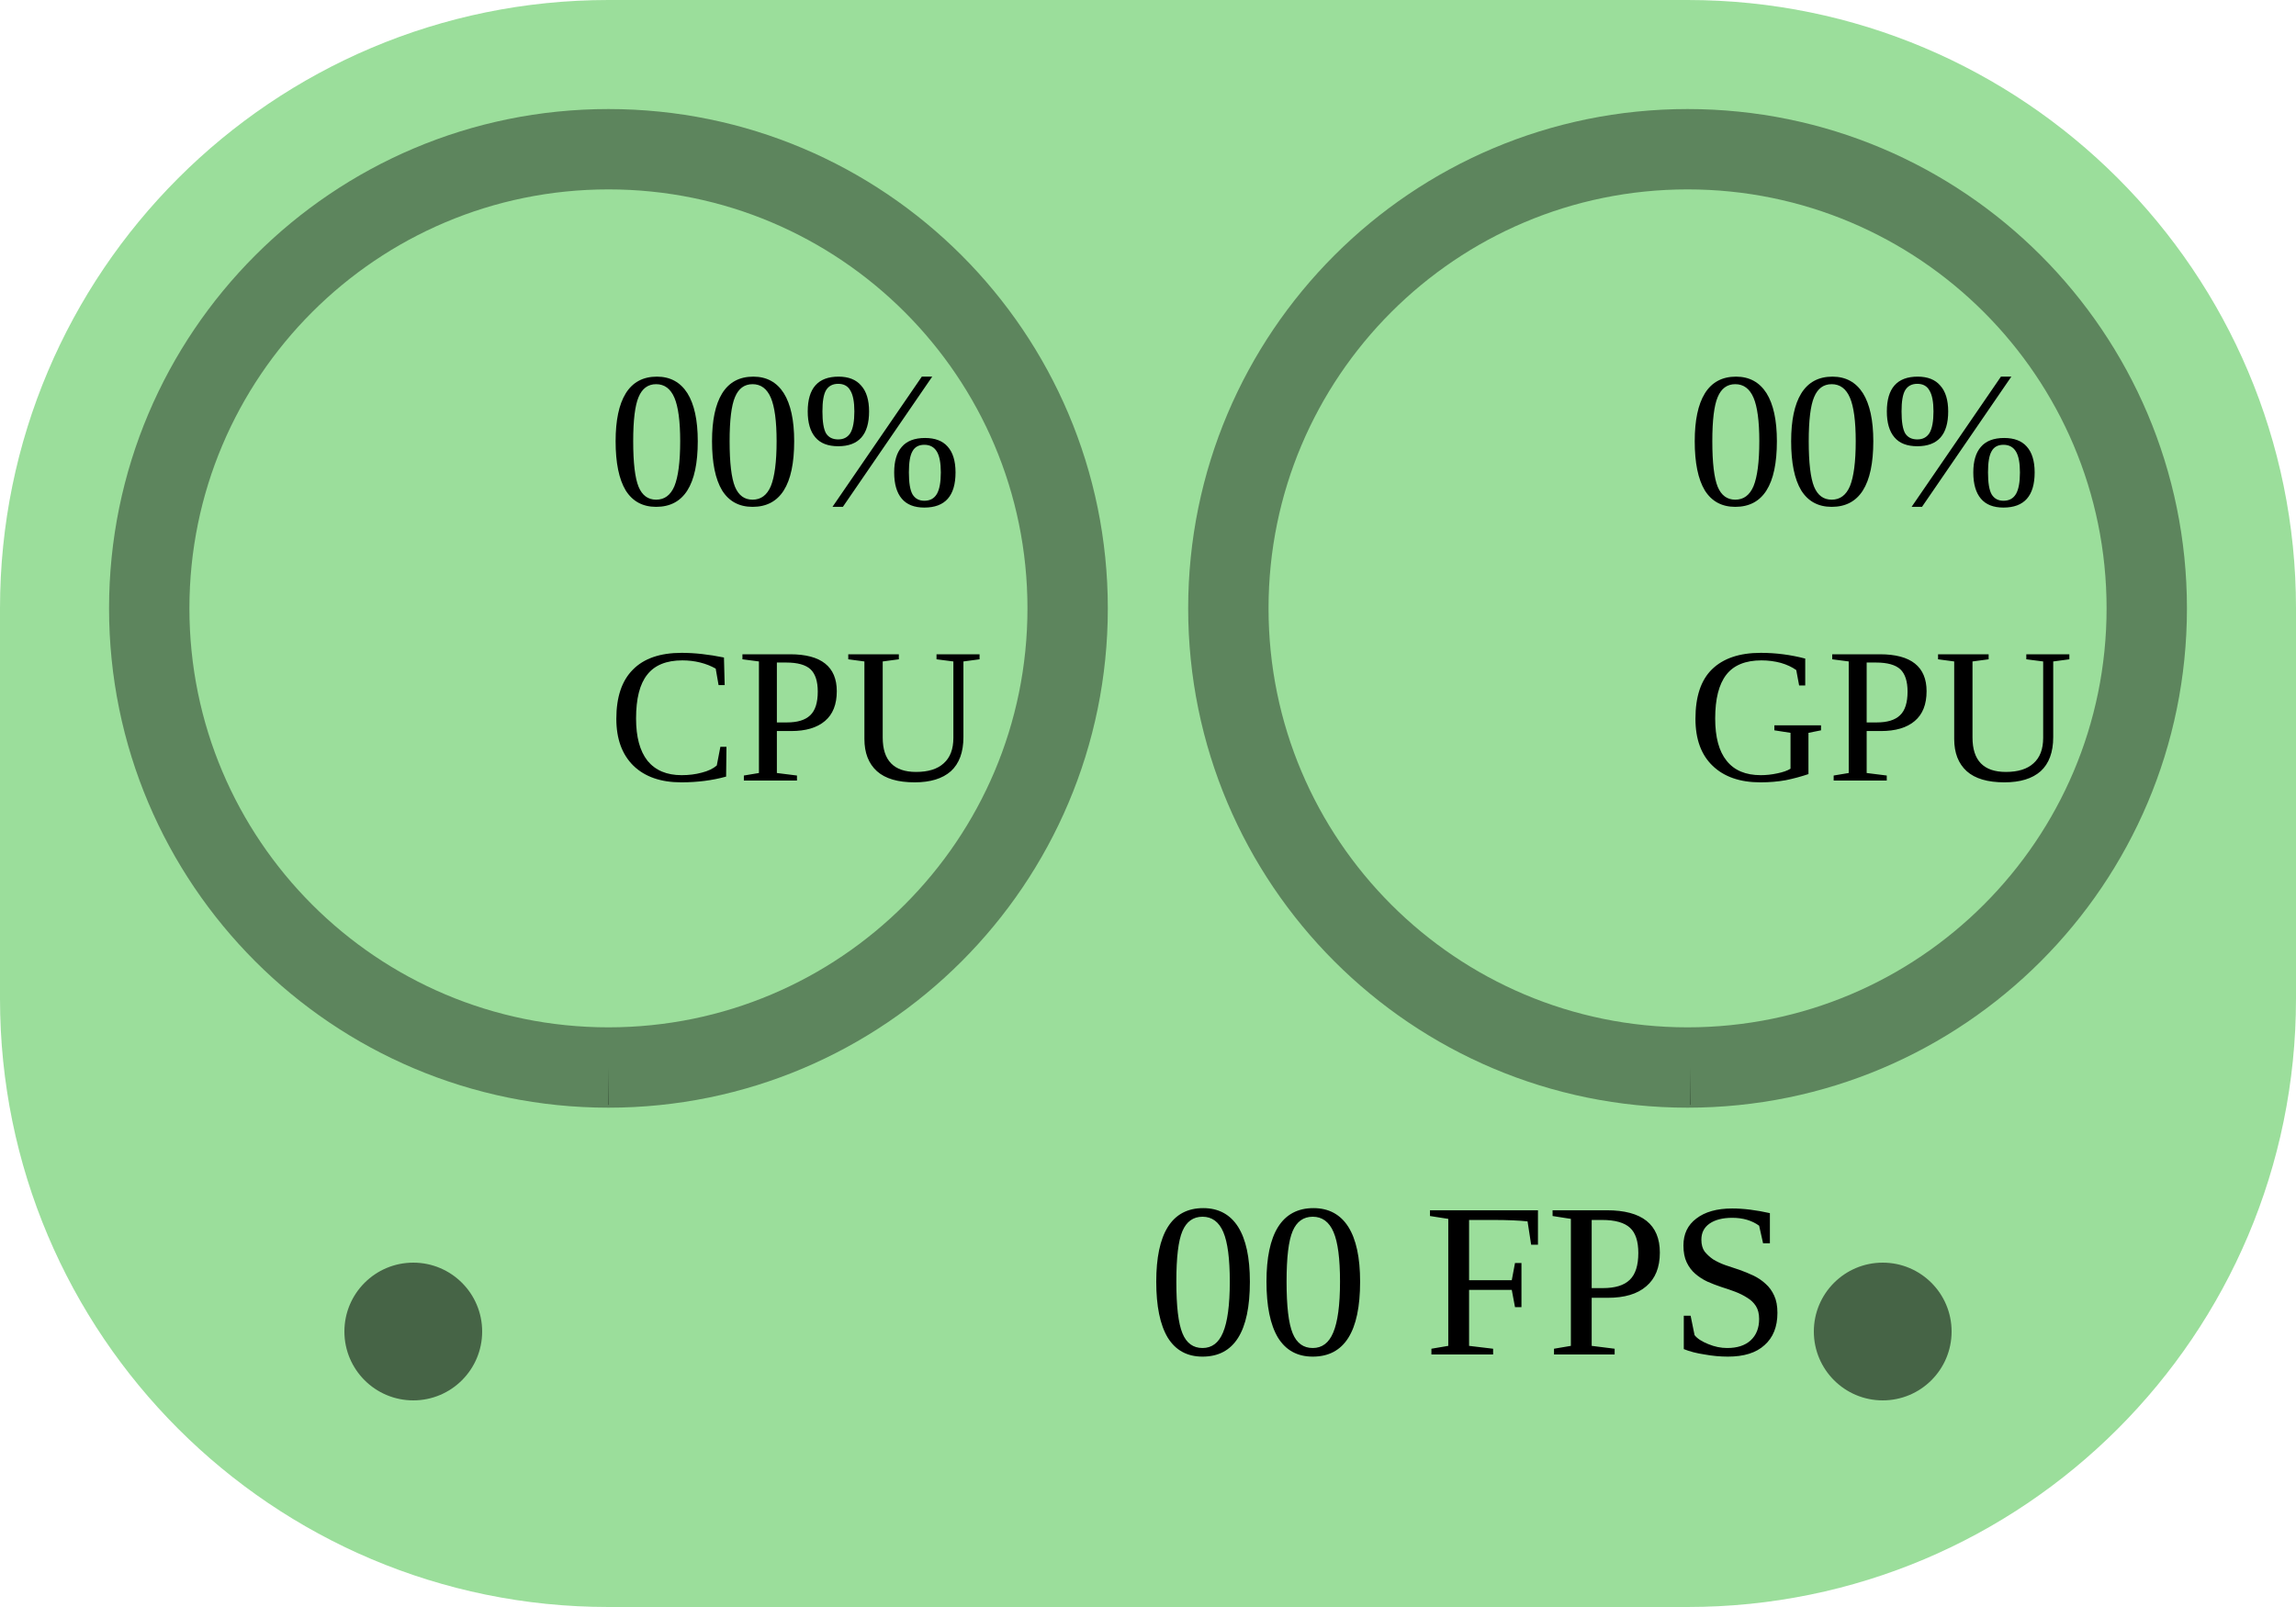
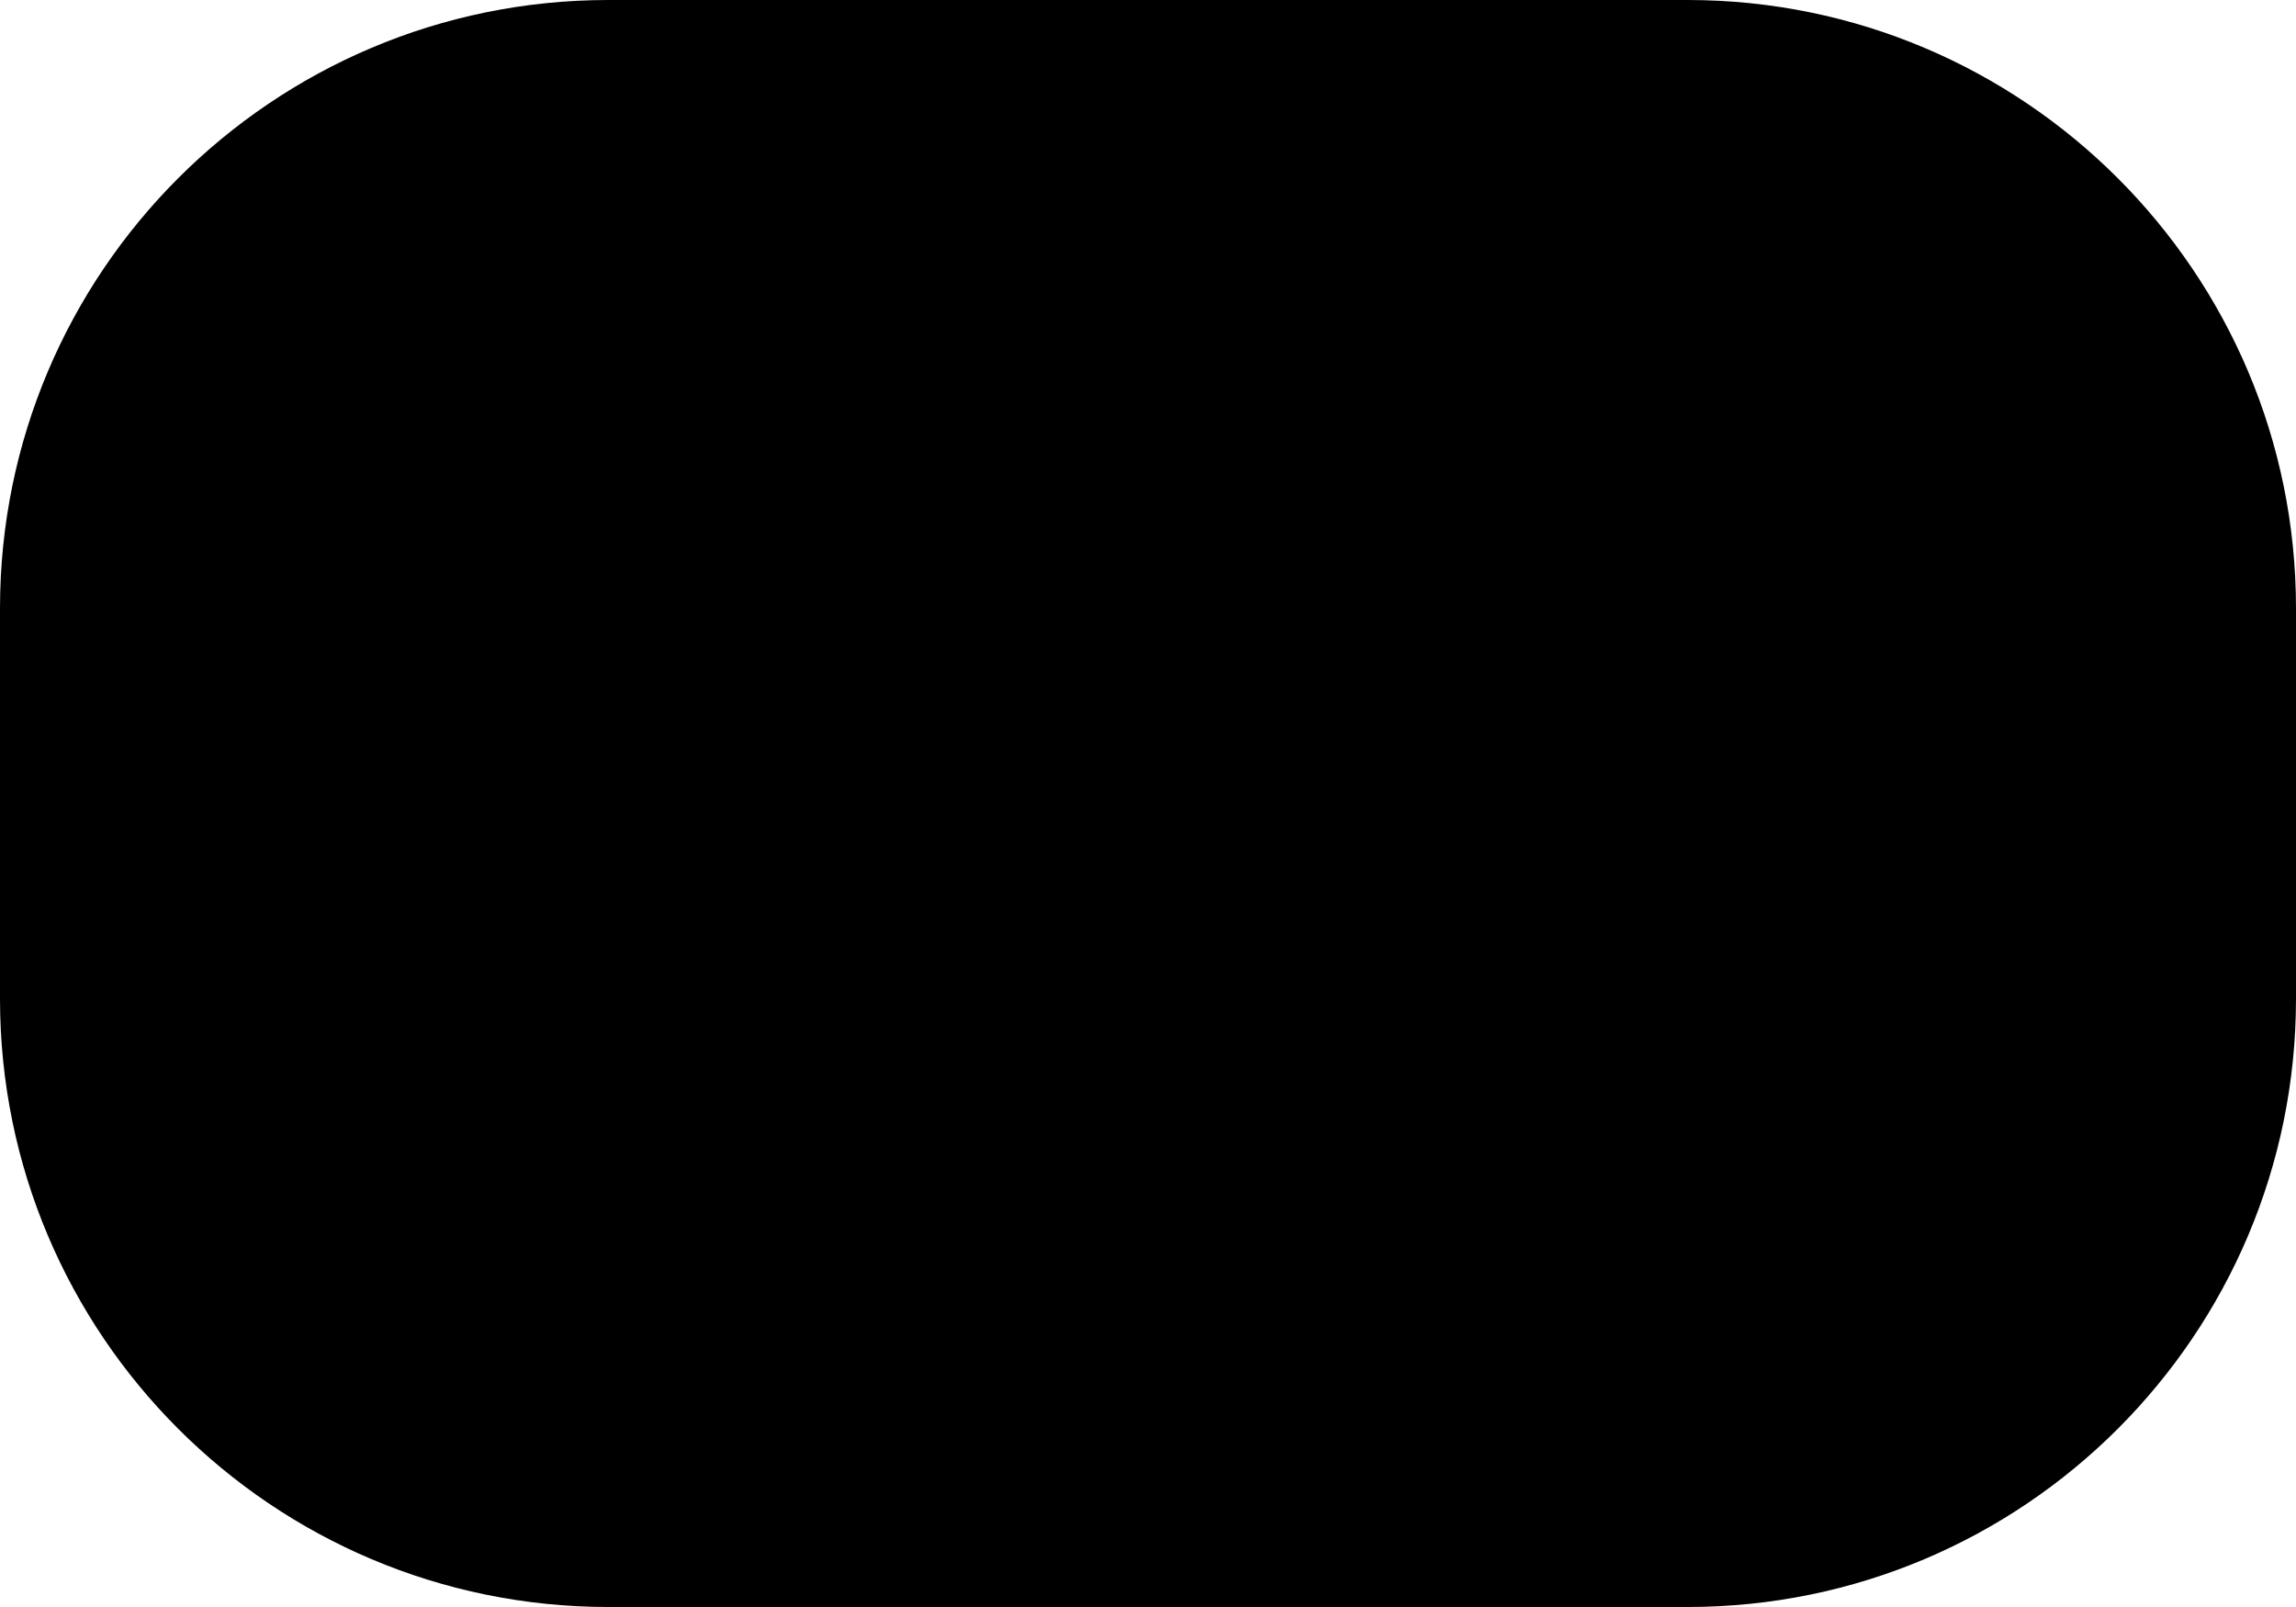
<svg viewBox="0 0 100 70" class="gl-bench">
-   <rect x="0" y="0" width="100" height="70" rx="26.5" ry="26.5" id="gl-bench-rect" fill="hsla(120, 50%, 60%, 0.65)" />
-   <text x="26.5" y="22" class="gl-bench-text" font-size="0.7em" id="gl-bench-cpu">00%</text>
-   <text x="26.5" y="34" class="gl-bench-text" font-size="0.7em">CPU</text>
-   <circle cx="26.5" cy="26.5" r="20" stroke-width="3.5" fill="none" stroke="black" style="opacity:0.4" />
-   <path d="M21.09 37.0 a 15.915 -15.915 0 0 1 0 -31.831 a 15.915 -15.915   0 0 1 0 31.831" fill="none" stroke="black" stroke-width="2.6" opacity="0.5" transform="scale(1.25663)" stroke-dasharray="0, 100" id="gl-bench-cpu-progress" />
-   <circle cx="73.5" cy="26.5" r="20" stroke-width="3.5" fill="none" stroke="black" style="opacity:0.4" />
-   <text x="73.5" y="22" class="gl-bench-text" font-size="0.7em" id="gl-bench-gpu">00%</text>
-   <text x="73.5" y="34" class="gl-bench-text" font-size="0.7em">GPU</text>
-   <path d="M58.59 37.0 a 15.915 -15.915 0 0 1 0 -31.831 a 15.915 -15.915   0 0 1 0 31.831" fill="none" stroke="black" stroke-width="2.6" opacity="0.5" transform="scale(1.25663)" stroke-dasharray="0, 100" id="gl-bench-gpu-progress" />
-   <text x="50" y="59" class="gl-bench-text" font-size=".8em" id="gl-bench-fps">00 FPS</text>
+   <rect x="0" y="0" width="100" height="70" rx="26.5" ry="26.5" class="gl-bench-rect" />
+   <text x="26.5" y="22" class="gl-bench-text gl-bench-cpu">00%</text>
+   <text x="26.5" y="34" class="gl-bench-text">CPU</text>
+   <circle cx="26.5" cy="26.5" r="20" stroke-width="3.5" class="gl-bench-circle" />
+   <path d="M21.0 37 a 15.915 -15.915 0 0 1 0 -31.831 a 15.915 15.915 0 0 1 0 31.831" class="gl-bench-progress gl-bench-cpu-progress" />
+   <circle cx="73.5" cy="26.5" r="20" stroke-width="3.5" class="gl-bench-circle" />
+   <text x="73.5" y="22" class="gl-bench-text gl-bench-gpu">00%</text>
+   <text x="73.5" y="34" class="gl-bench-text">GPU</text>
+   <path d="M21.0 37 a 15.915 -15.915 0 0 1 0 -31.831 a 15.915 15.915 0 0 1 0 31.831" class="gl-bench-progress gl-bench-gpu-progress" />
+   <text x="50" y="59" font-size=".8em" class="gl-bench-text gl-bench-fps">00 FPS</text>
  <circle cx="18" cy="58" r="3" style="opacity:0.55" />
  <circle cx="82" cy="58" r="3" style="opacity:0.55" />
</svg>
